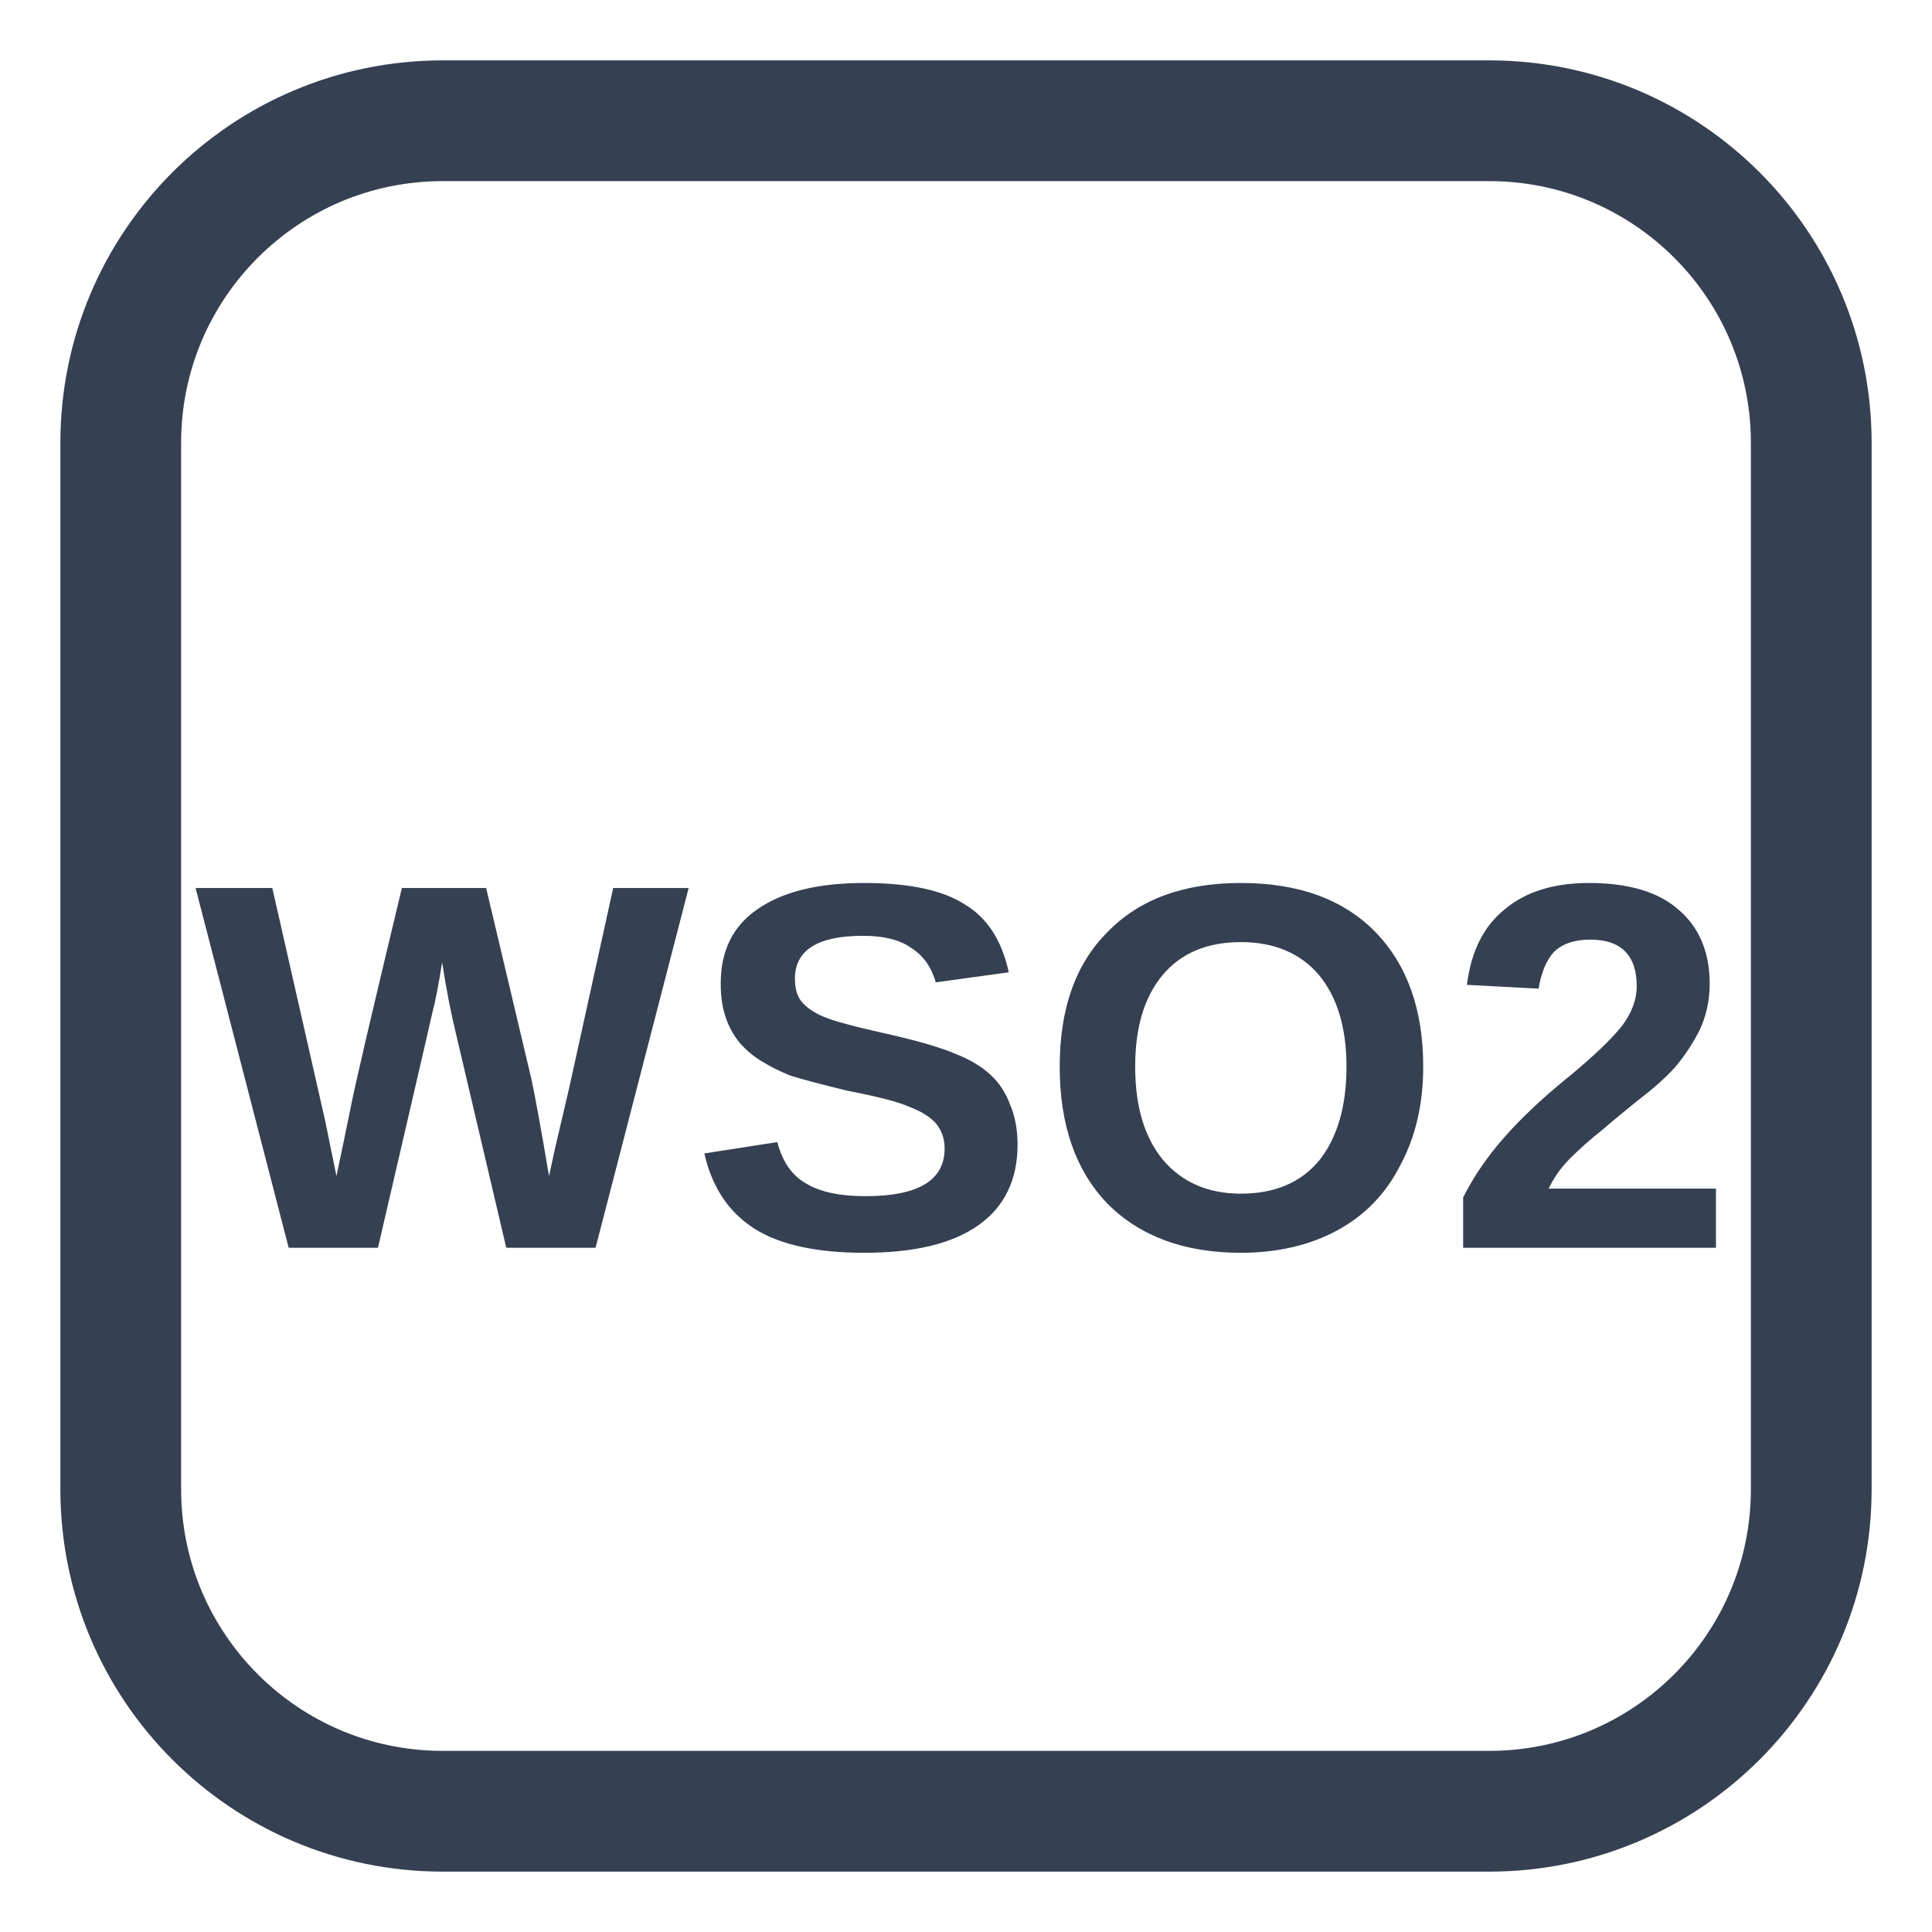
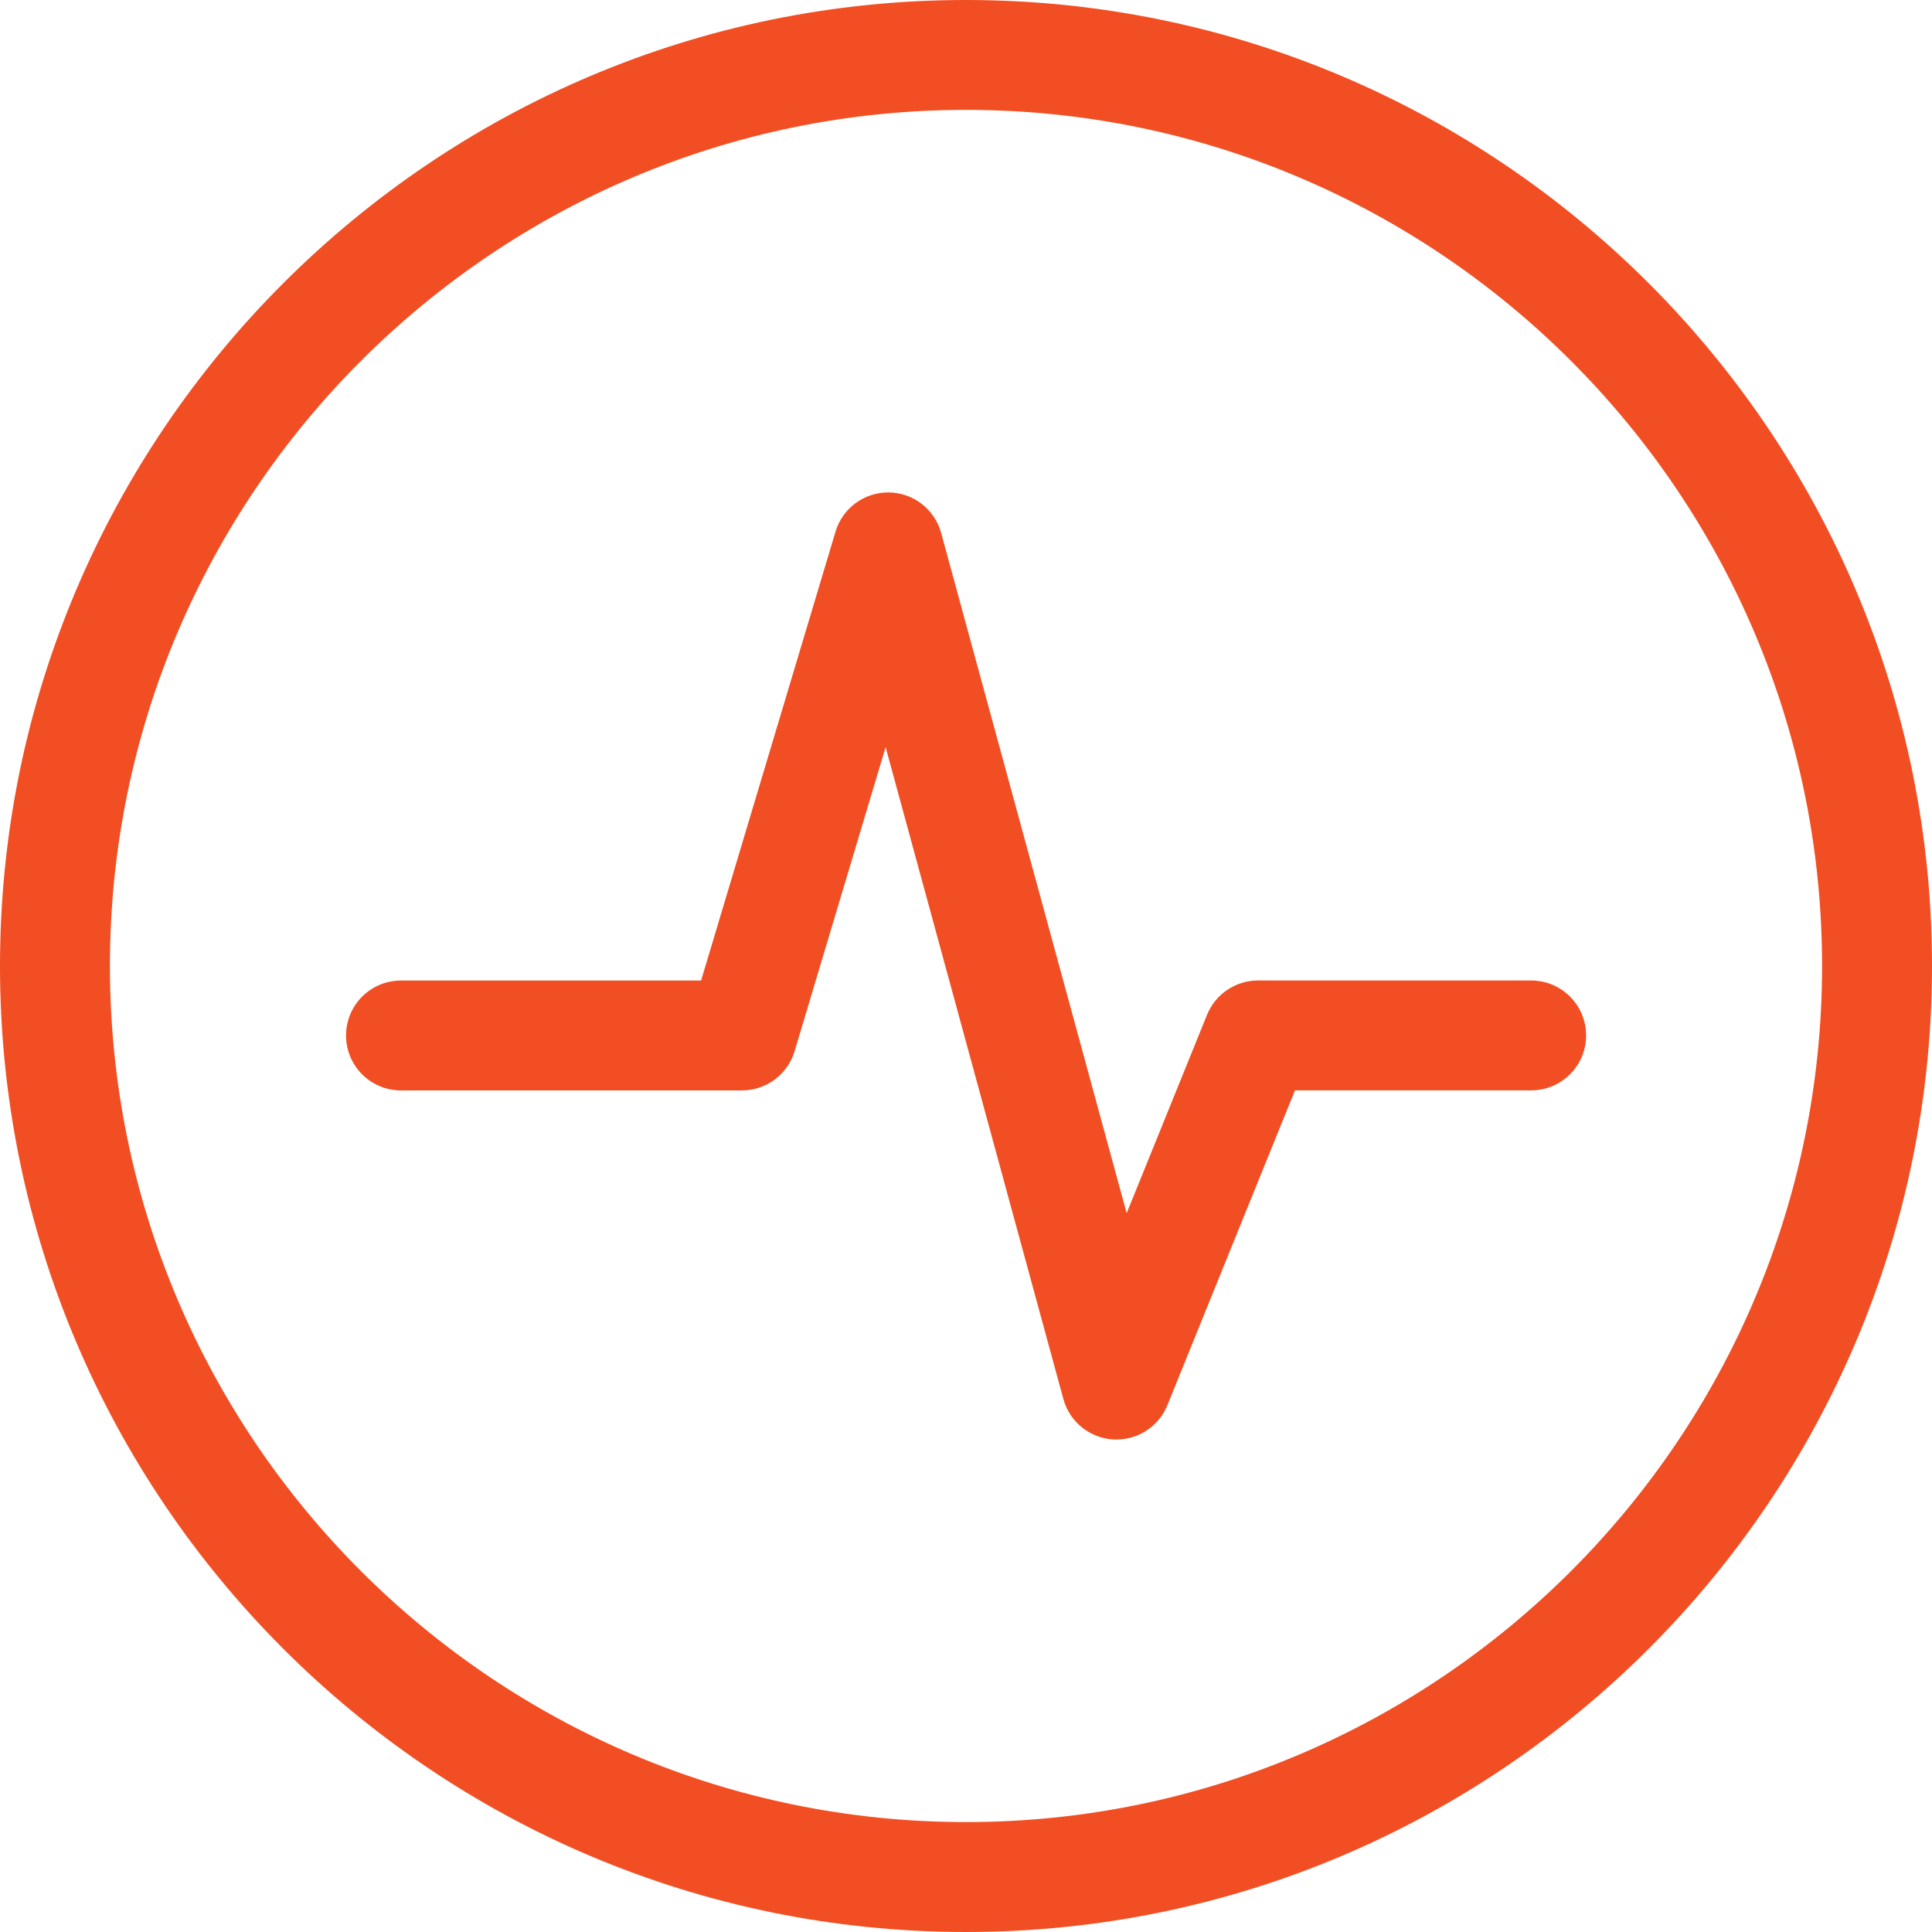
- <svg xmlns="http://www.w3.org/2000/svg" viewBox="0 0 24 24" role="img">
-   <rect x="1.5" y="1.5" width="21" height="21" rx="4" fill="none" stroke="#354052" stroke-width="1.5" />
-   <text x="12" y="15.5" text-anchor="middle" fill="#354052" font-family="Arial,Helvetica,sans-serif" font-size="6.5" font-weight="700">WSO2</text>
+ <svg xmlns="http://www.w3.org/2000/svg" data-name="Layer 1" viewBox="66.8 66.8 391.78 391.78">
+   <path fill="#f14e23" d="M293.19 358.72c-.22 0-.44 0-.66-.02-4.77-.29-8.83-3.58-10.09-8.19l-36.05-132.2-18.46 61.66a11.15 11.15 0 0 1-10.67 7.95h-69.15c-6.15 0-11.14-4.99-11.14-11.14s4.99-11.14 11.14-11.14h60.86l27.26-91.03c1.42-4.72 5.75-7.95 10.67-7.95h.14c4.97.06 9.3 3.41 10.61 8.21l37.62 137.94 16.3-40.22c1.7-4.21 5.79-6.96 10.33-6.96h55.4c6.15 0 11.14 4.99 11.14 11.14s-4.99 11.14-11.14 11.14h-47.9l-25.87 63.84a11.15 11.15 0 0 1-10.32 6.96Z" />
+   <path fill="#f14e23" d="M262.69 458.58c-108.01 0-195.89-87.87-195.89-195.89S154.67 66.8 262.69 66.8s195.89 87.88 195.89 195.89-87.88 195.89-195.89 195.89m0-369.5c-95.72 0-173.6 77.88-173.6 173.61s77.88 173.6 173.6 173.6 173.6-77.88 173.6-173.6-77.88-173.61-173.6-173.61" />
</svg>
